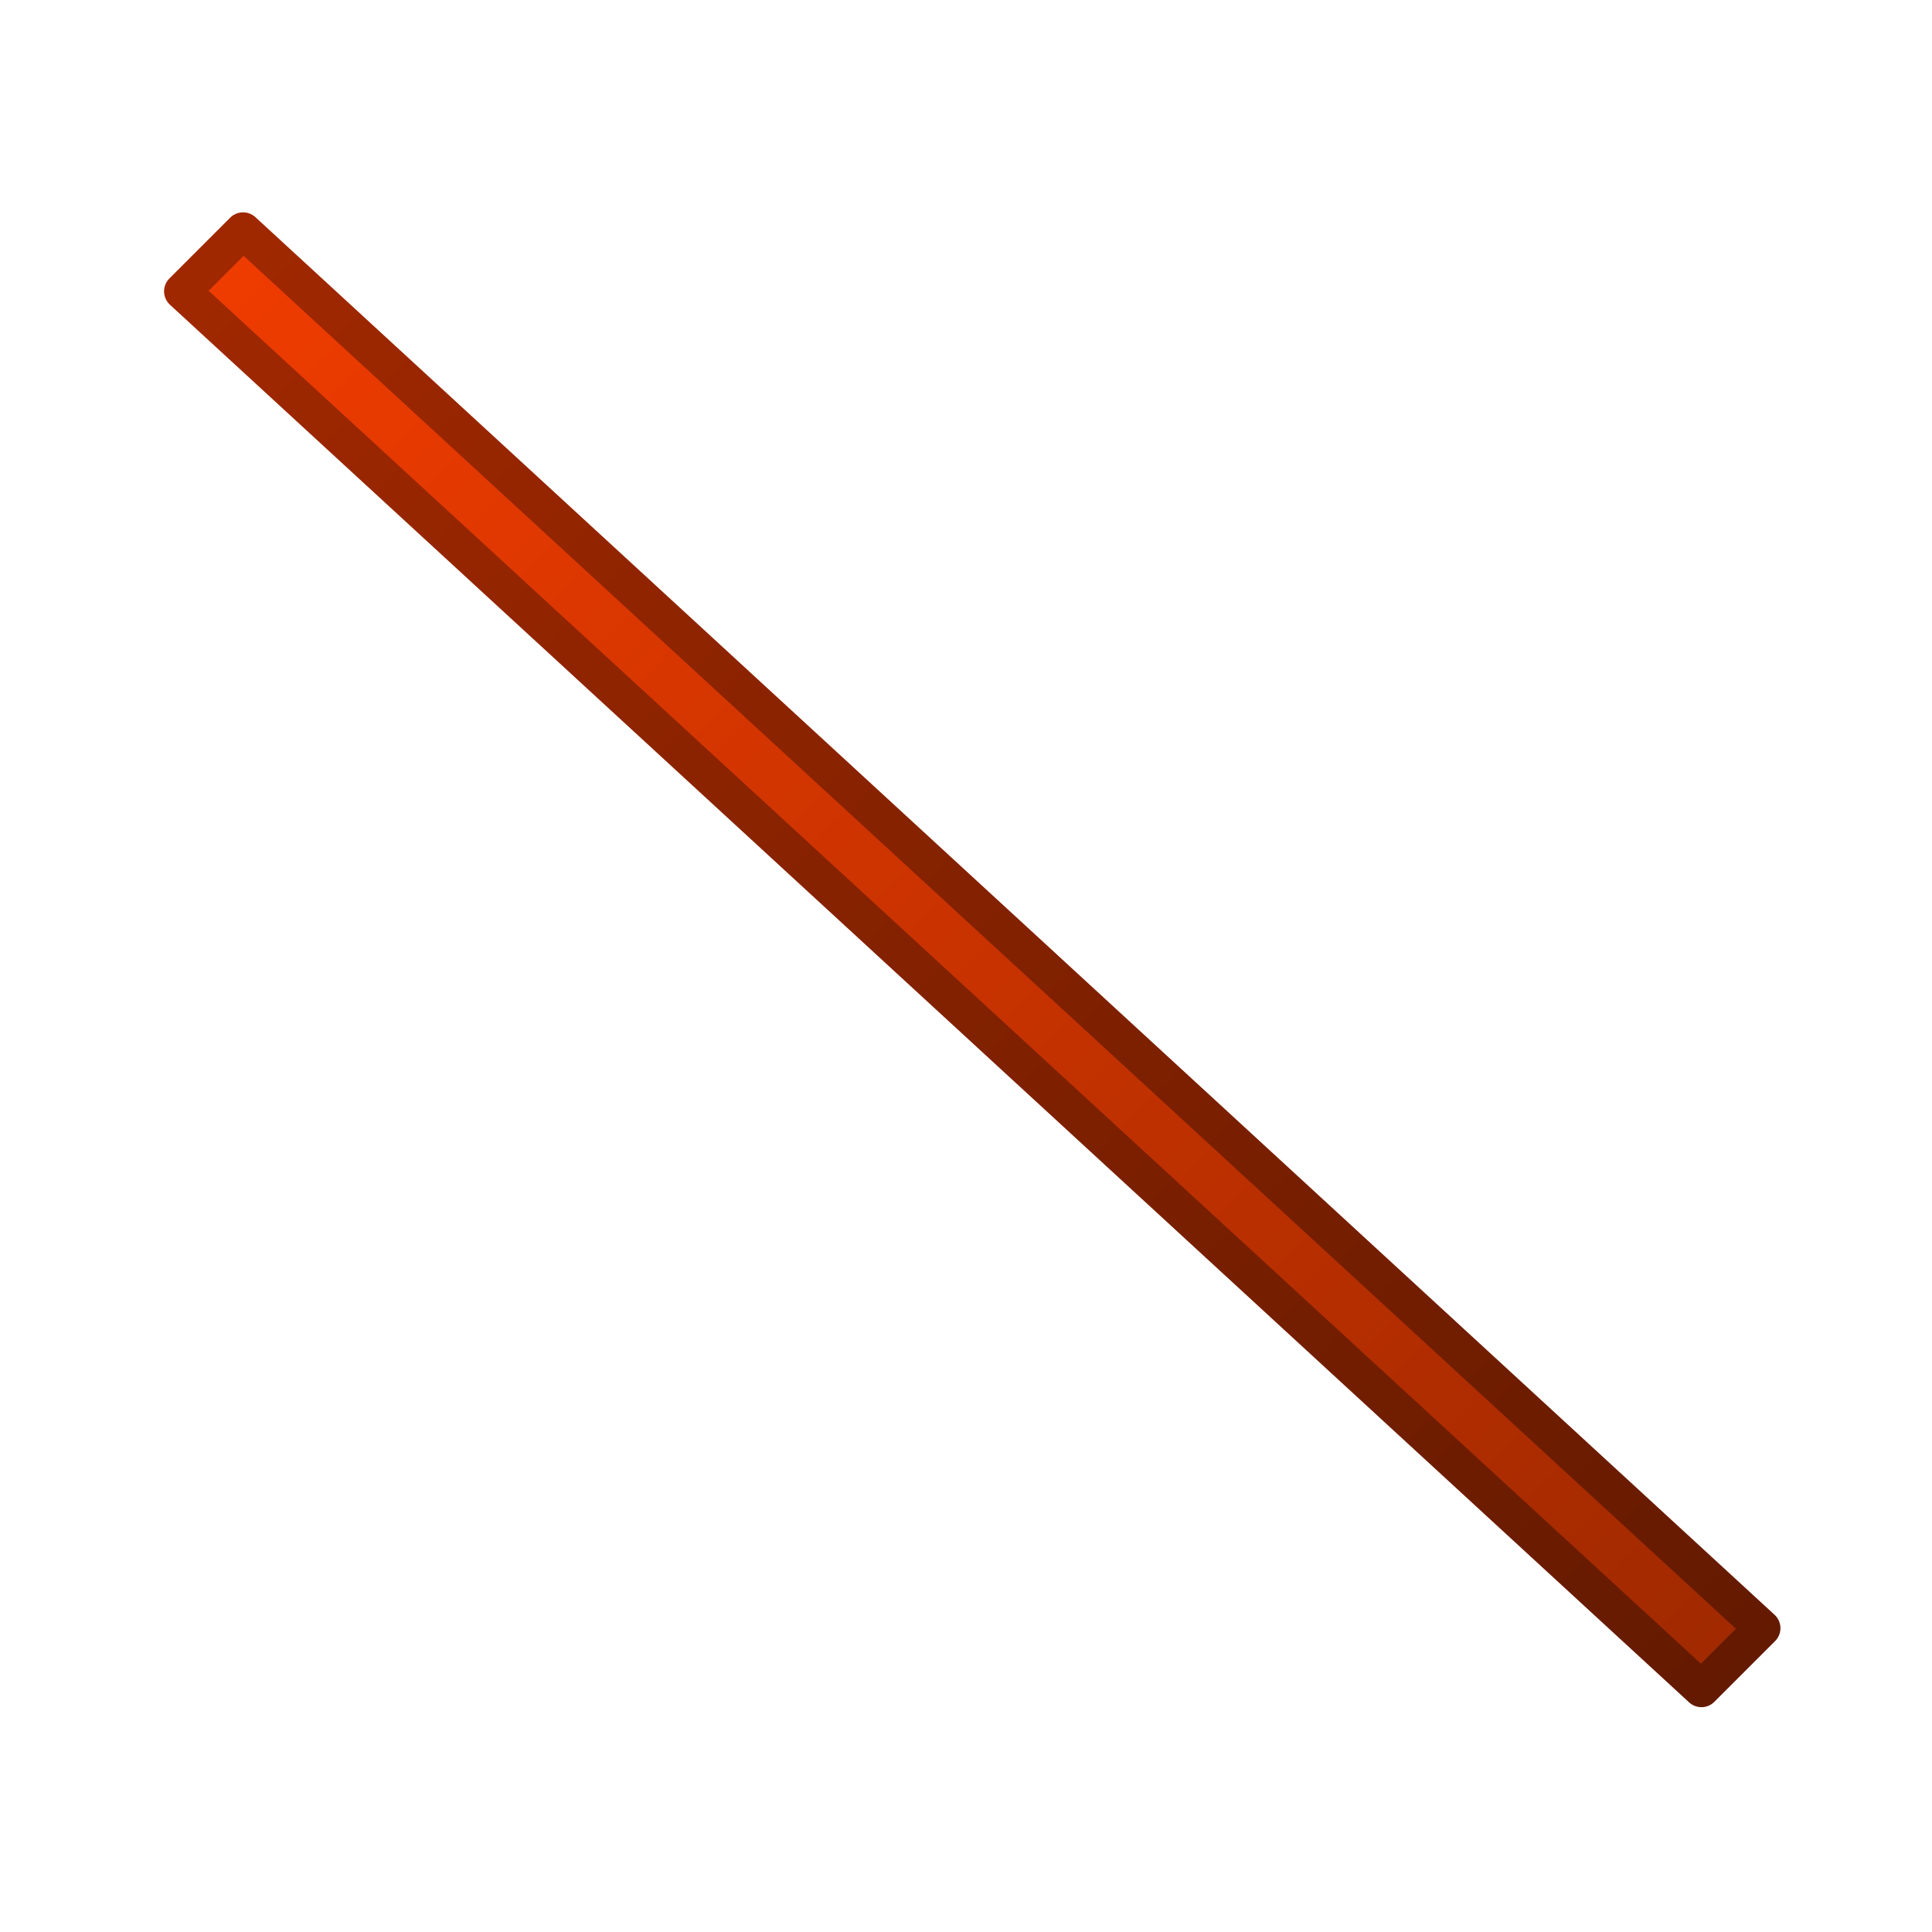
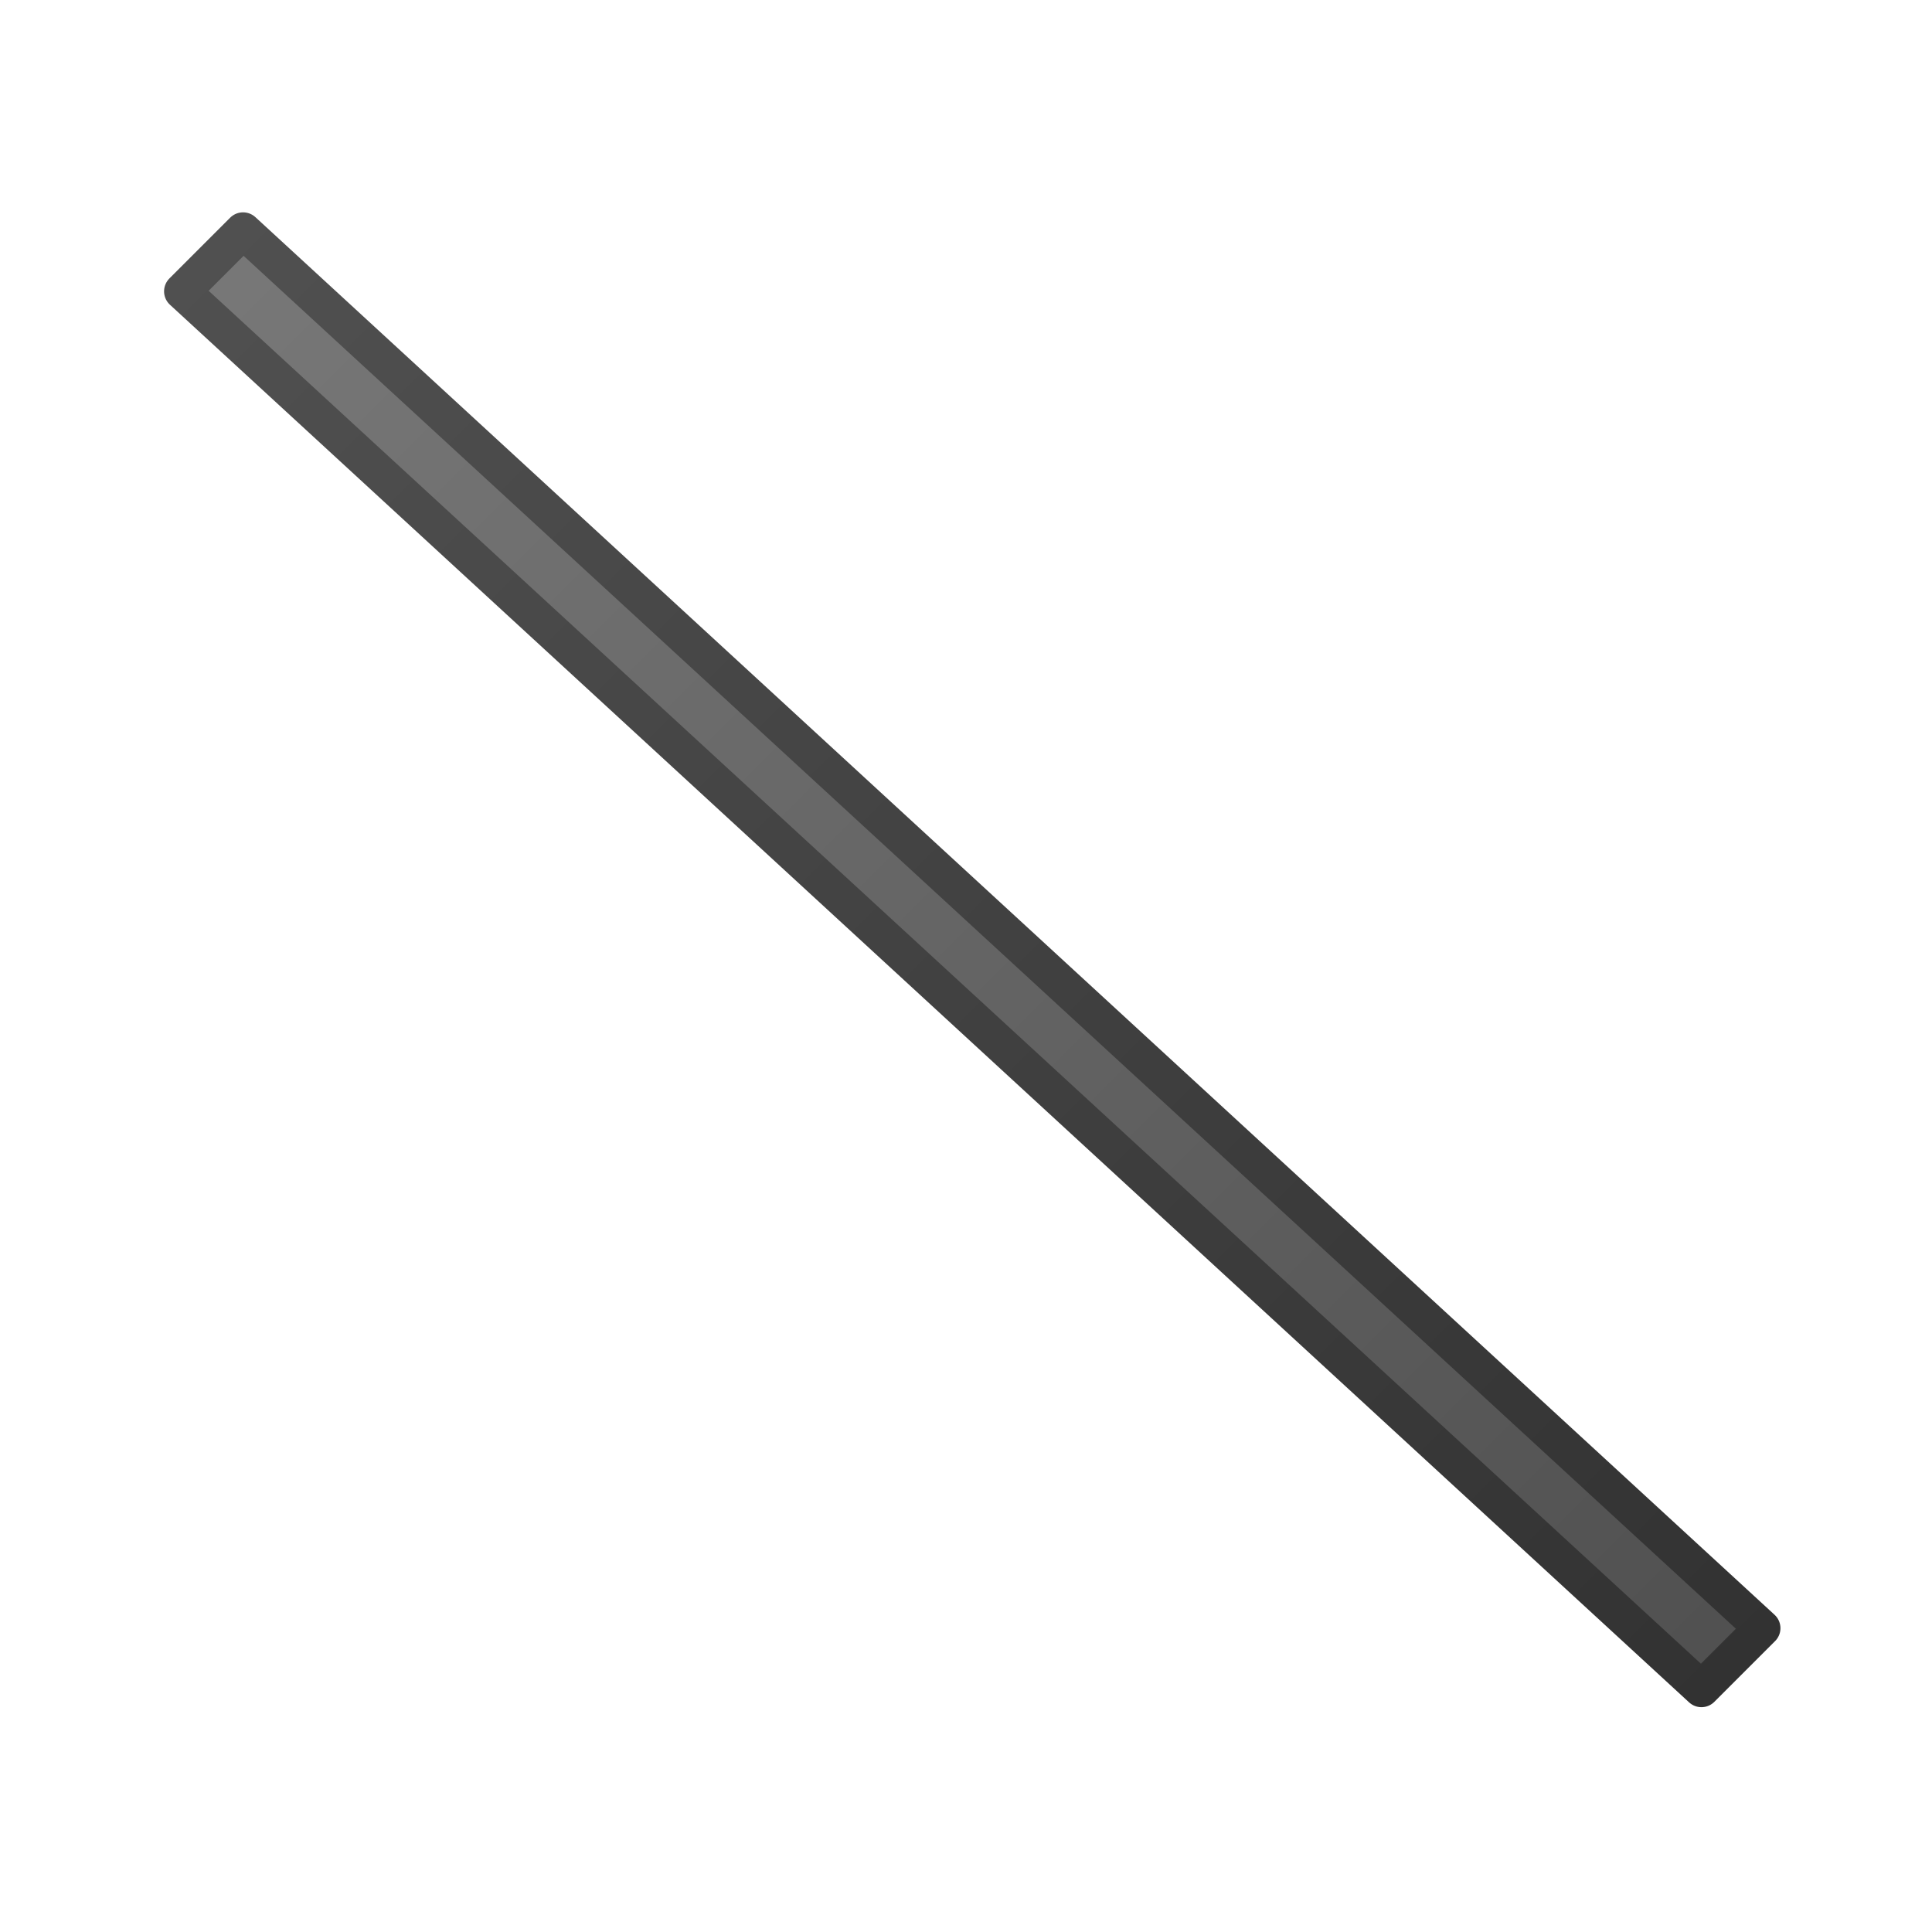
<svg xmlns="http://www.w3.org/2000/svg" xmlns:xlink="http://www.w3.org/1999/xlink" version="1.0" width="158.971" height="158.971" id="svg2">
  <defs id="defs4">
    <linearGradient id="linearGradient6296">
-       <stop id="stop6298" offset="0" style="stop-color:#f03c00;stop-opacity:1;" />
-       <stop id="stop6300" offset="1" style="stop-color:#a02900;stop-opacity:1;" />
+       <stop id="stop6298" offset="0" style="stop-color:#787878;stop-opacity:1;" />
+       <stop id="stop6300" offset="1" style="stop-color:#505050;stop-opacity:1;" />
    </linearGradient>
    <linearGradient id="linearGradient6280">
-       <stop style="stop-color:#a02800;stop-opacity:1;" offset="0" id="stop6282" />
-       <stop style="stop-color:#641a00;stop-opacity:1;" offset="1" id="stop6284" />
+       <stop style="stop-color:#505050;stop-opacity:1;" offset="0" id="stop6282" />
+       <stop style="stop-color:#323232;stop-opacity:1;" offset="1" id="stop6284" />
    </linearGradient>
    <linearGradient id="linearGradient3521">
      <stop id="stop3523" style="stop-color:#ffffff;stop-opacity:1" offset="0" />
      <stop id="stop3525" style="stop-color:#b1b1b1;stop-opacity:1" offset="1" />
    </linearGradient>
    <marker refX="0" refY="0" orient="auto" id="Arrow2Lstart" style="overflow:visible">
      <path d="M 8.719,4.034 -2.207,0.016 8.719,-4.002 c -1.745,2.372 -1.735,5.617 -6e-7,8.035 z" transform="matrix(1.1,0,0,1.1,1.1,0)" id="path4128" style="font-size:12px;fill-rule:evenodd;stroke-width:0.625;stroke-linejoin:round" />
    </marker>
    <filter id="filter3517">
      <feGaussianBlur id="feGaussianBlur3519" stdDeviation="0.594" />
    </filter>
    <linearGradient x1="47.75" y1="61.52" x2="132.684" y2="110.505" id="linearGradient3531" xlink:href="#linearGradient3521" gradientUnits="userSpaceOnUse" gradientTransform="translate(77.05906,175.4168)" />
    <linearGradient x1="47.75" y1="61.52" x2="132.684" y2="110.505" id="linearGradient2812" xlink:href="#linearGradient3521" gradientUnits="userSpaceOnUse" gradientTransform="translate(77.05906,175.4168)" />
    <linearGradient x1="47.75" y1="61.52" x2="132.684" y2="110.505" id="linearGradient2812-2" xlink:href="#linearGradient3521-2" gradientUnits="userSpaceOnUse" gradientTransform="translate(77.05906,175.4168)" />
    <linearGradient id="linearGradient3521-2">
      <stop id="stop3523-6" style="stop-color:#ffffff;stop-opacity:1" offset="0" />
      <stop id="stop3525-1" style="stop-color:#b1b1b1;stop-opacity:1" offset="1" />
    </linearGradient>
    <filter id="filter3517-0">
      <feGaussianBlur id="feGaussianBlur3519-6" stdDeviation="0.976" />
    </filter>
    <linearGradient x1="47.75" y1="61.52" x2="132.684" y2="110.505" id="linearGradient2812-5" xlink:href="#linearGradient3521-9" gradientUnits="userSpaceOnUse" gradientTransform="translate(77.05906,175.4168)" />
    <linearGradient id="linearGradient3521-9">
      <stop id="stop3523-4" style="stop-color:#ffffff;stop-opacity:1" offset="0" />
      <stop id="stop3525-9" style="stop-color:#b1b1b1;stop-opacity:1" offset="1" />
    </linearGradient>
    <filter id="filter3517-09">
      <feGaussianBlur id="feGaussianBlur3519-1" stdDeviation="1.171" />
    </filter>
    <linearGradient xlink:href="#linearGradient6280" id="linearGradient6286" x1="-9.888" y1="81.147" x2="162.817" y2="81.147" gradientUnits="userSpaceOnUse" />
    <linearGradient xlink:href="#linearGradient6296" id="linearGradient6294" x1="-9.888" y1="81.147" x2="162.817" y2="81.147" gradientUnits="userSpaceOnUse" />
  </defs>
  <g id="g3040" transform="matrix(0.7071068,0.7071068,-0.7071068,0.7071068,83.31074,-32.47641)">
    <path style="fill:url(#linearGradient6294);fill-opacity:1.0;stroke:url(#linearGradient6286);stroke-width:3;stroke-linecap:butt;stroke-linejoin:round;stroke-miterlimit:4;stroke-opacity:1;stroke-dasharray:none" d="m -8.388,88.218 0,-7.071 169.706,-7.071 0,7.071 z" id="path3858" />
  </g>
</svg>
